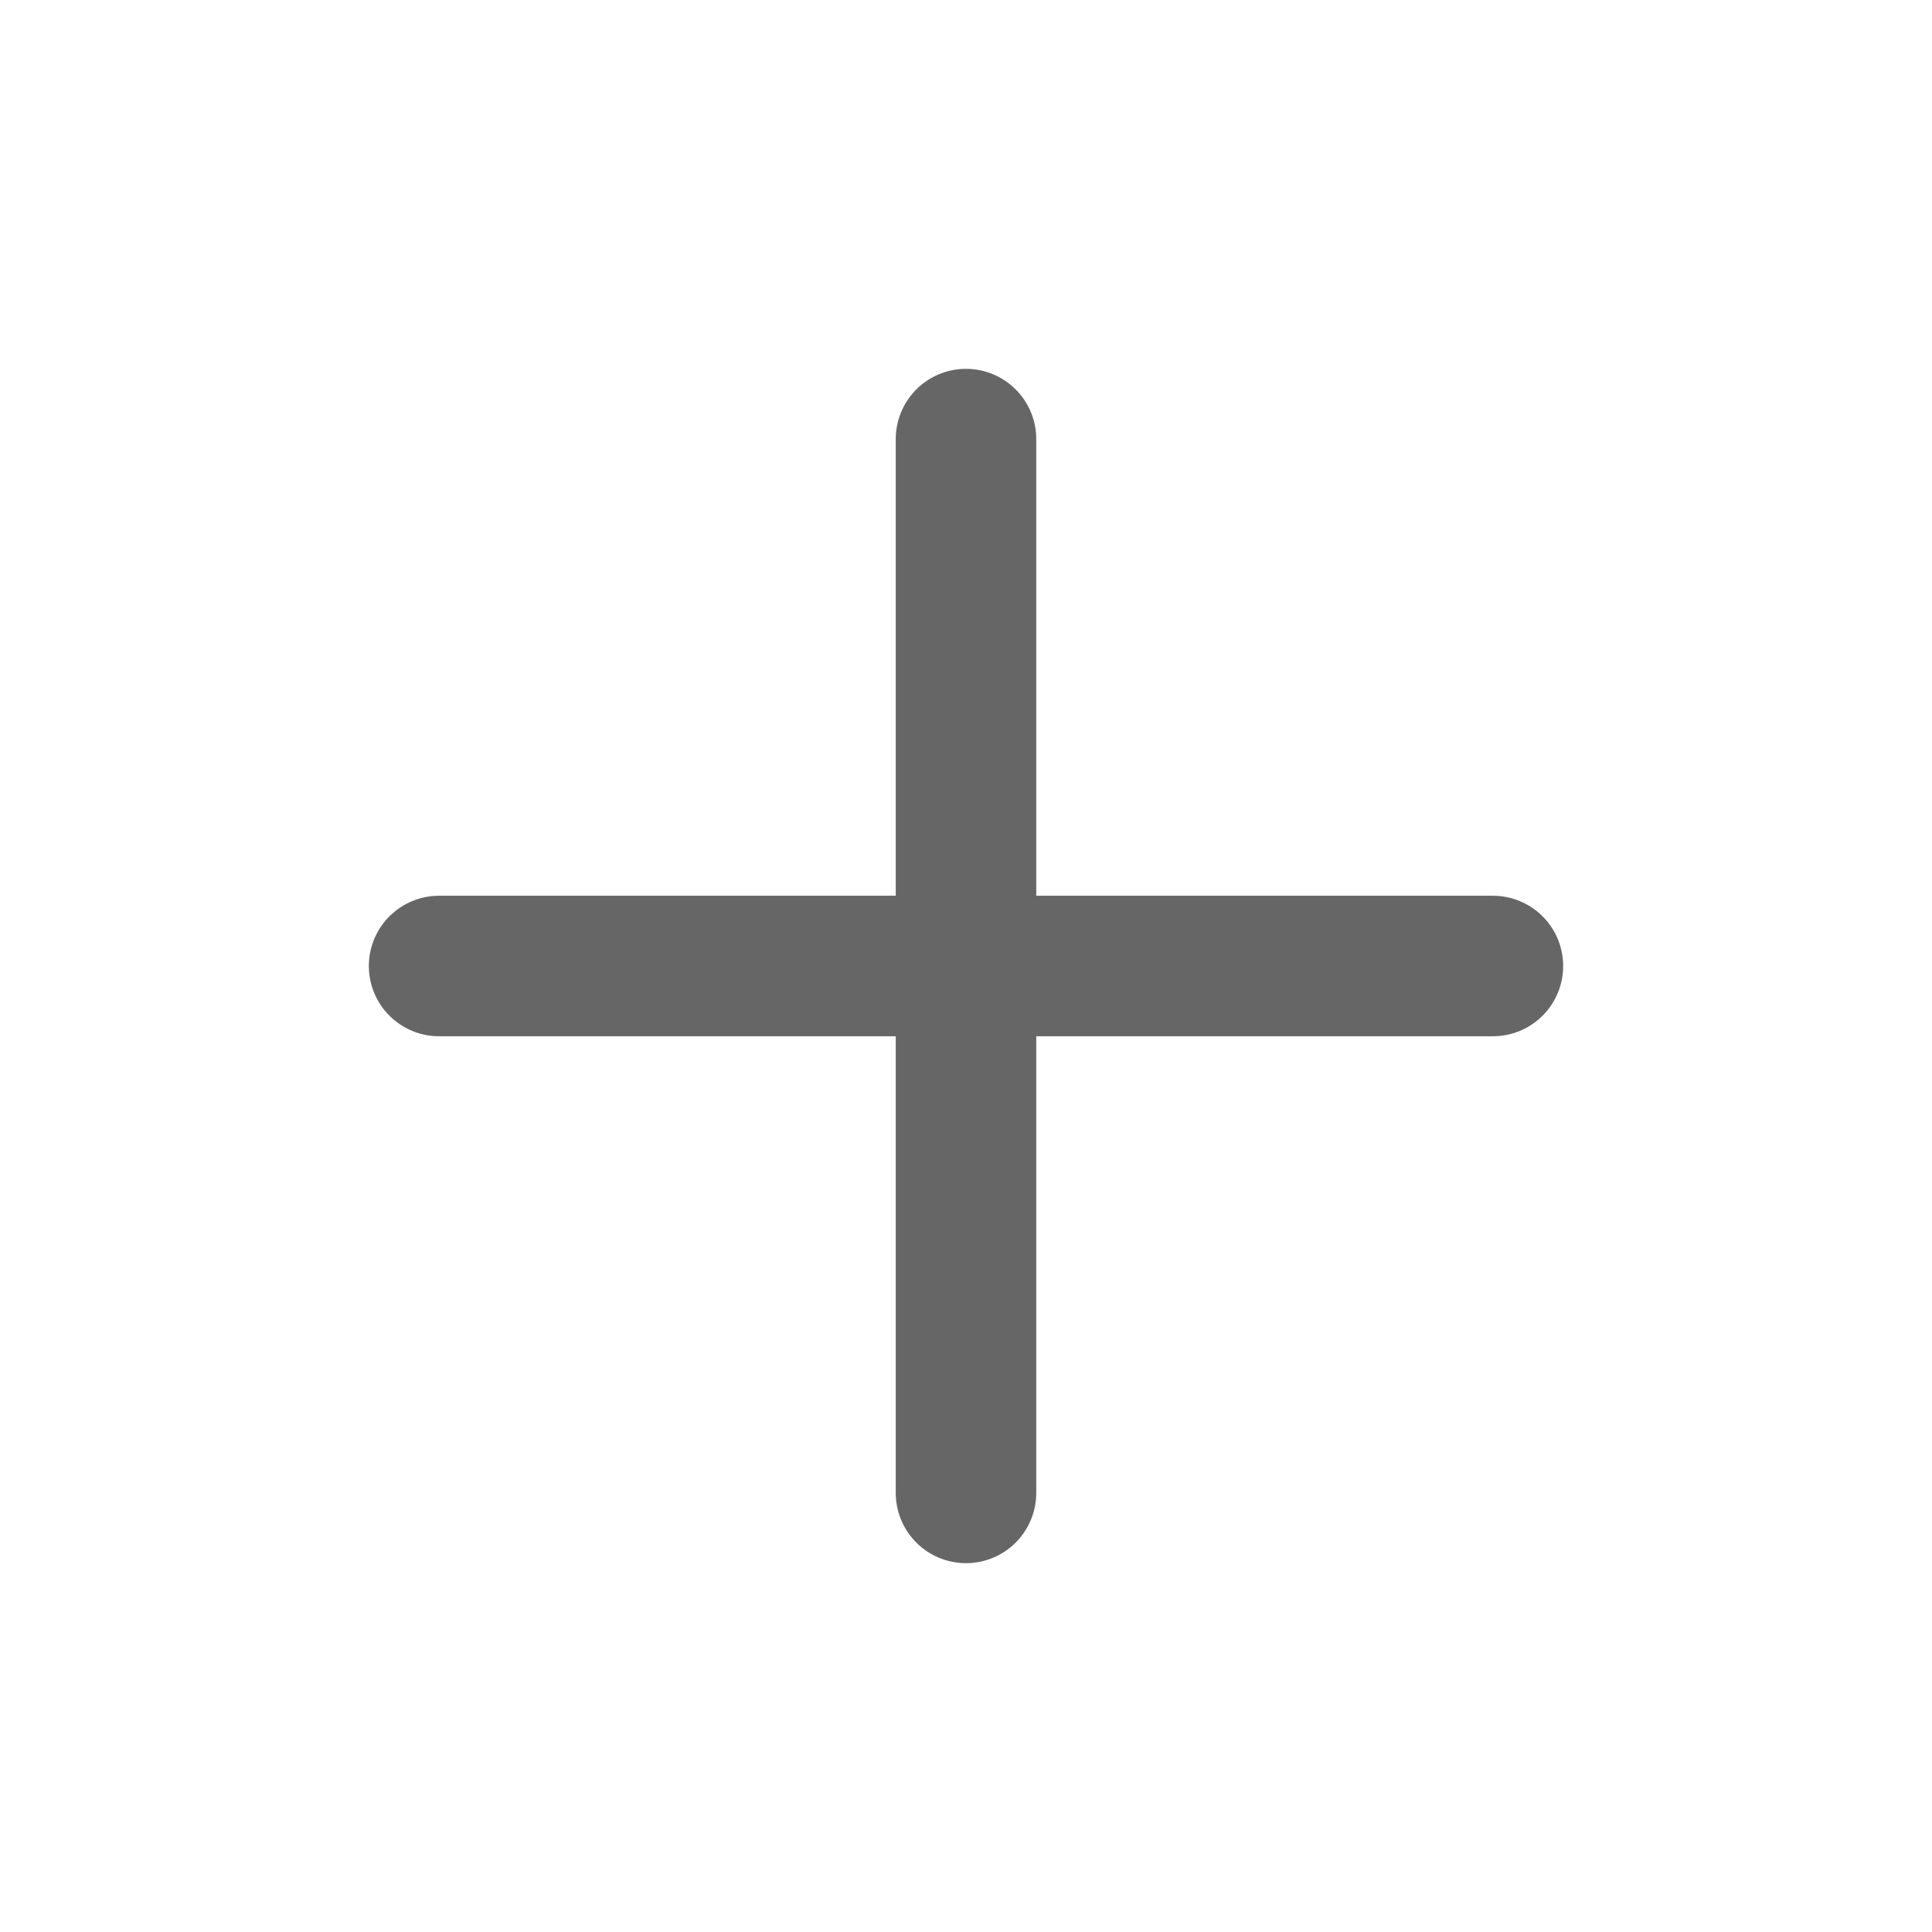
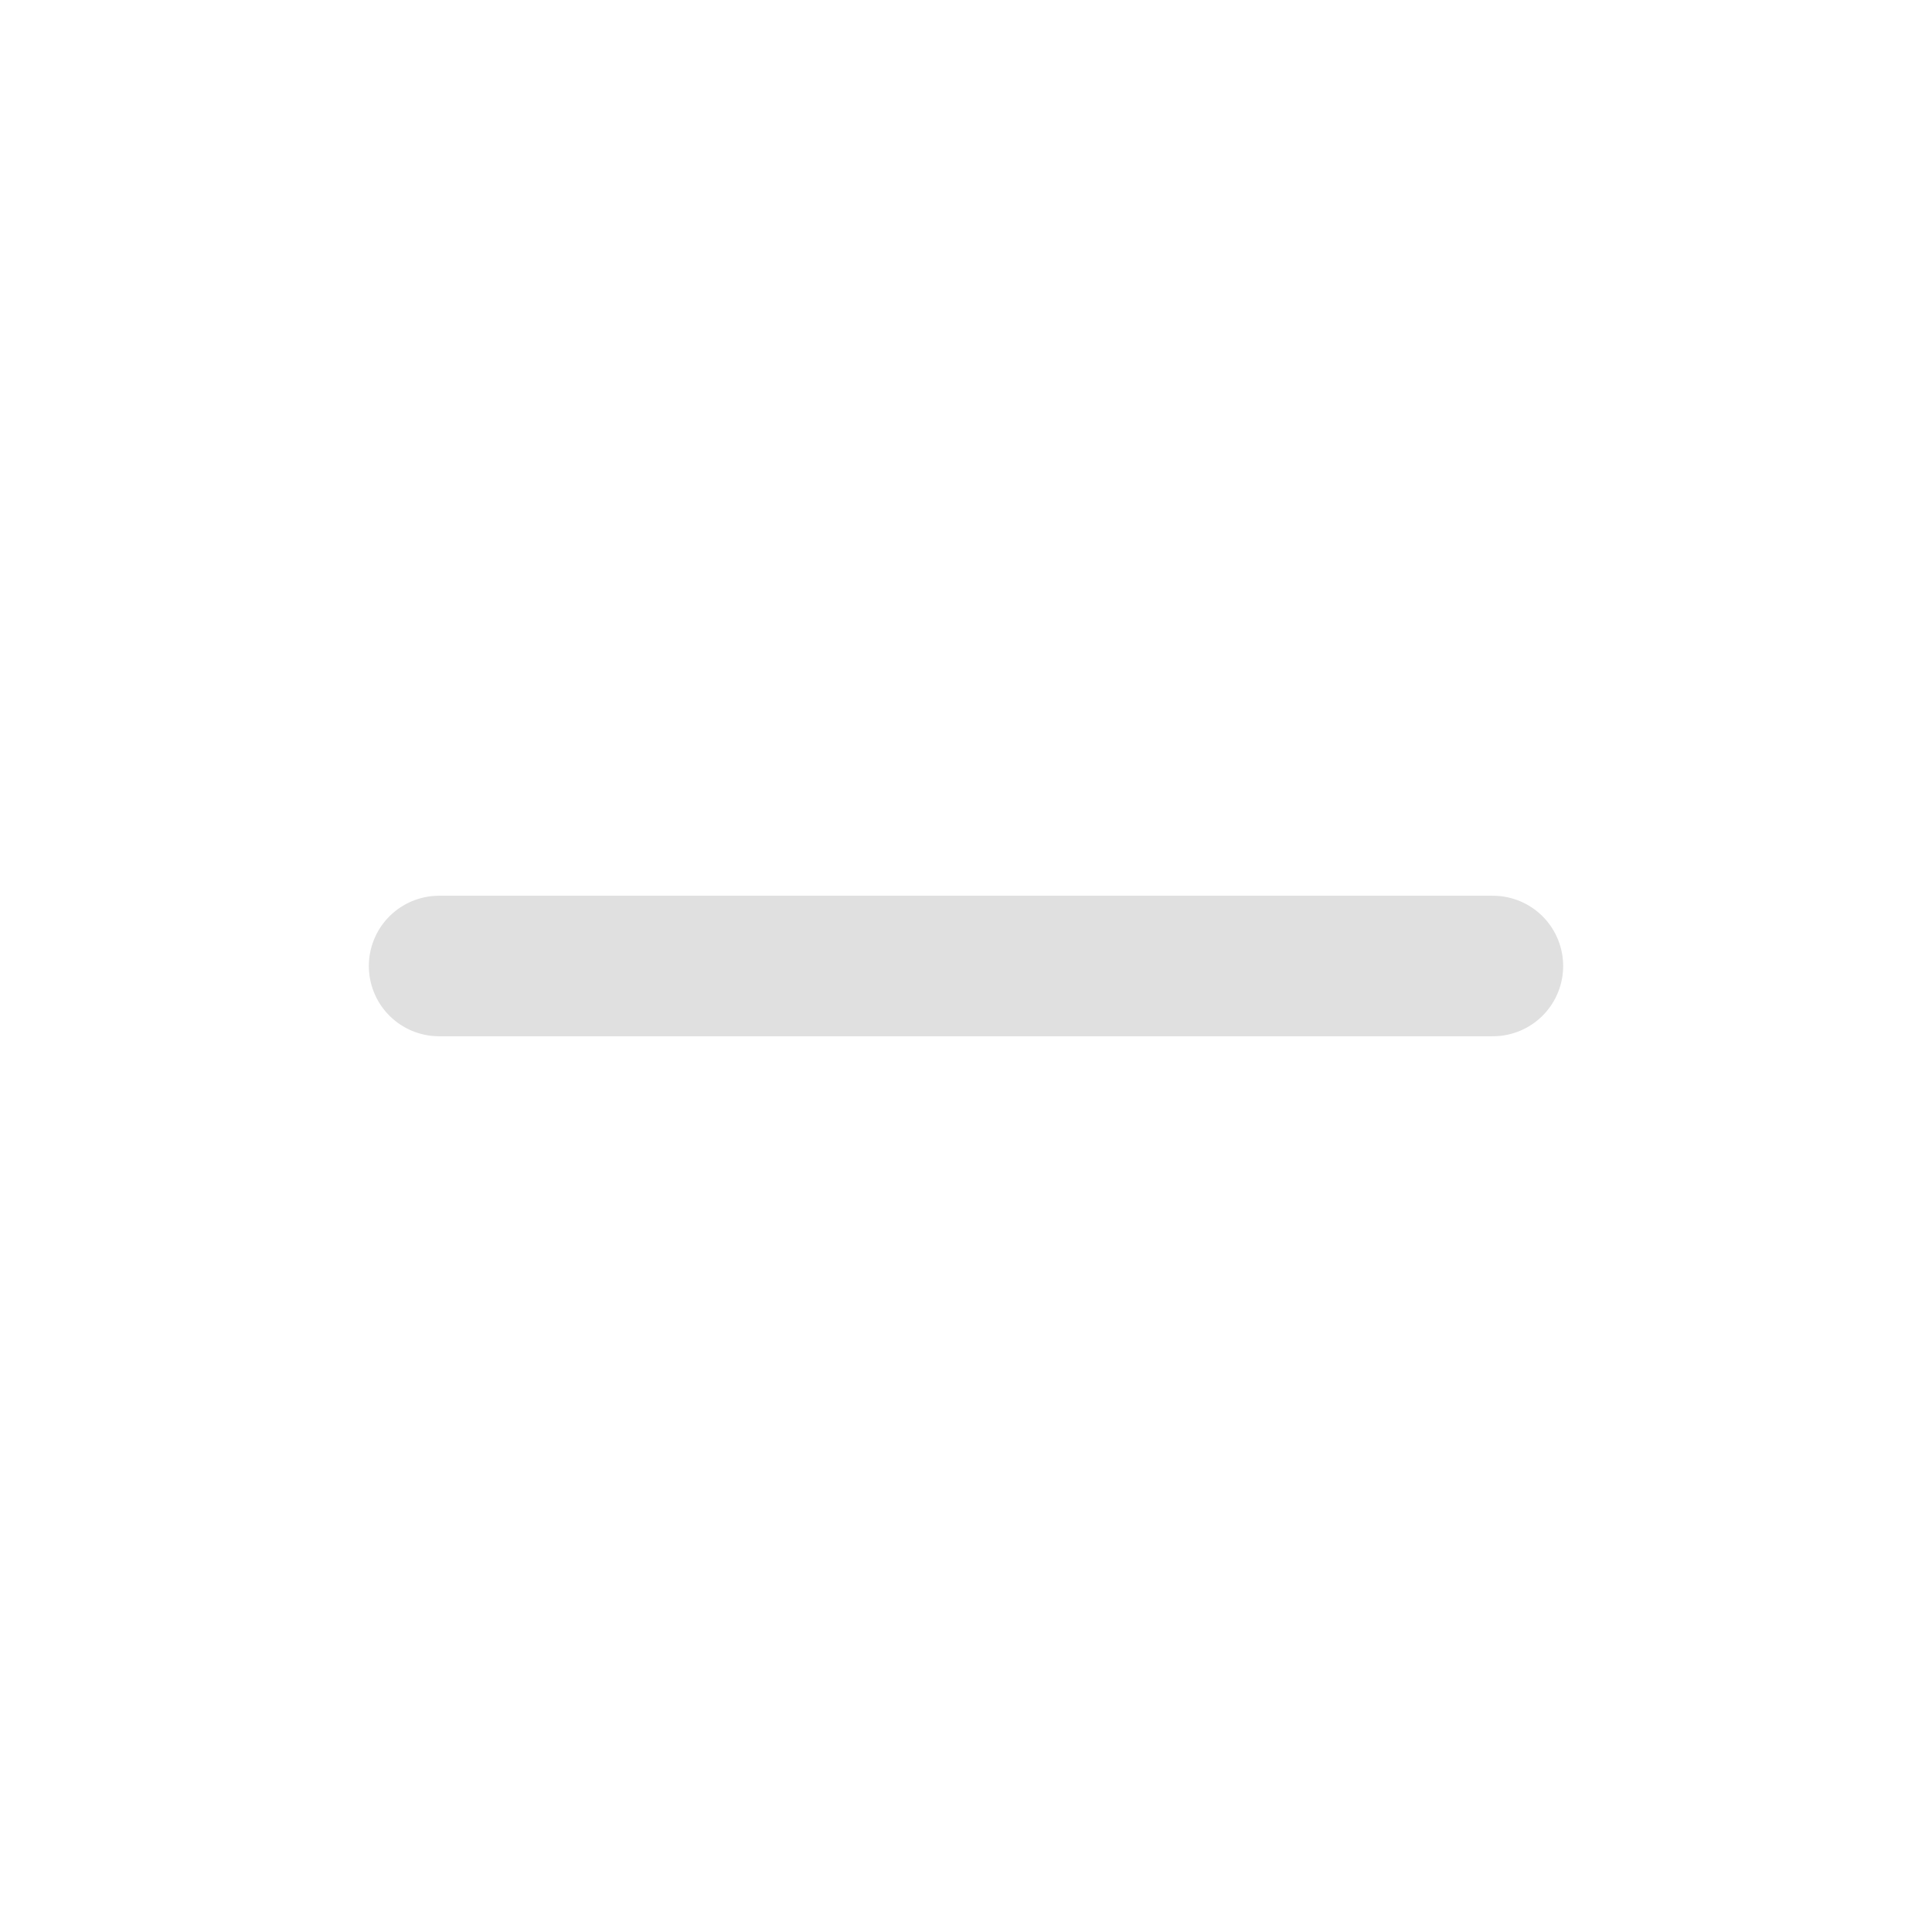
<svg xmlns="http://www.w3.org/2000/svg" width="22" height="22" viewBox="0 0 22 22">
-   <path d="M11 5 L11 17 M5 11 L17 11" stroke="#666666" stroke-width="1.6" stroke-linecap="round" fill="none" />
+   <path d="M5 11 L17 11" stroke="#E0E0E0" stroke-width="1.6" stroke-linecap="round" fill="none" />
  <style>
-     path:hover { stroke: #333333; }
+     path:hover { stroke: #F5F5F5; }
  </style>
</svg>
